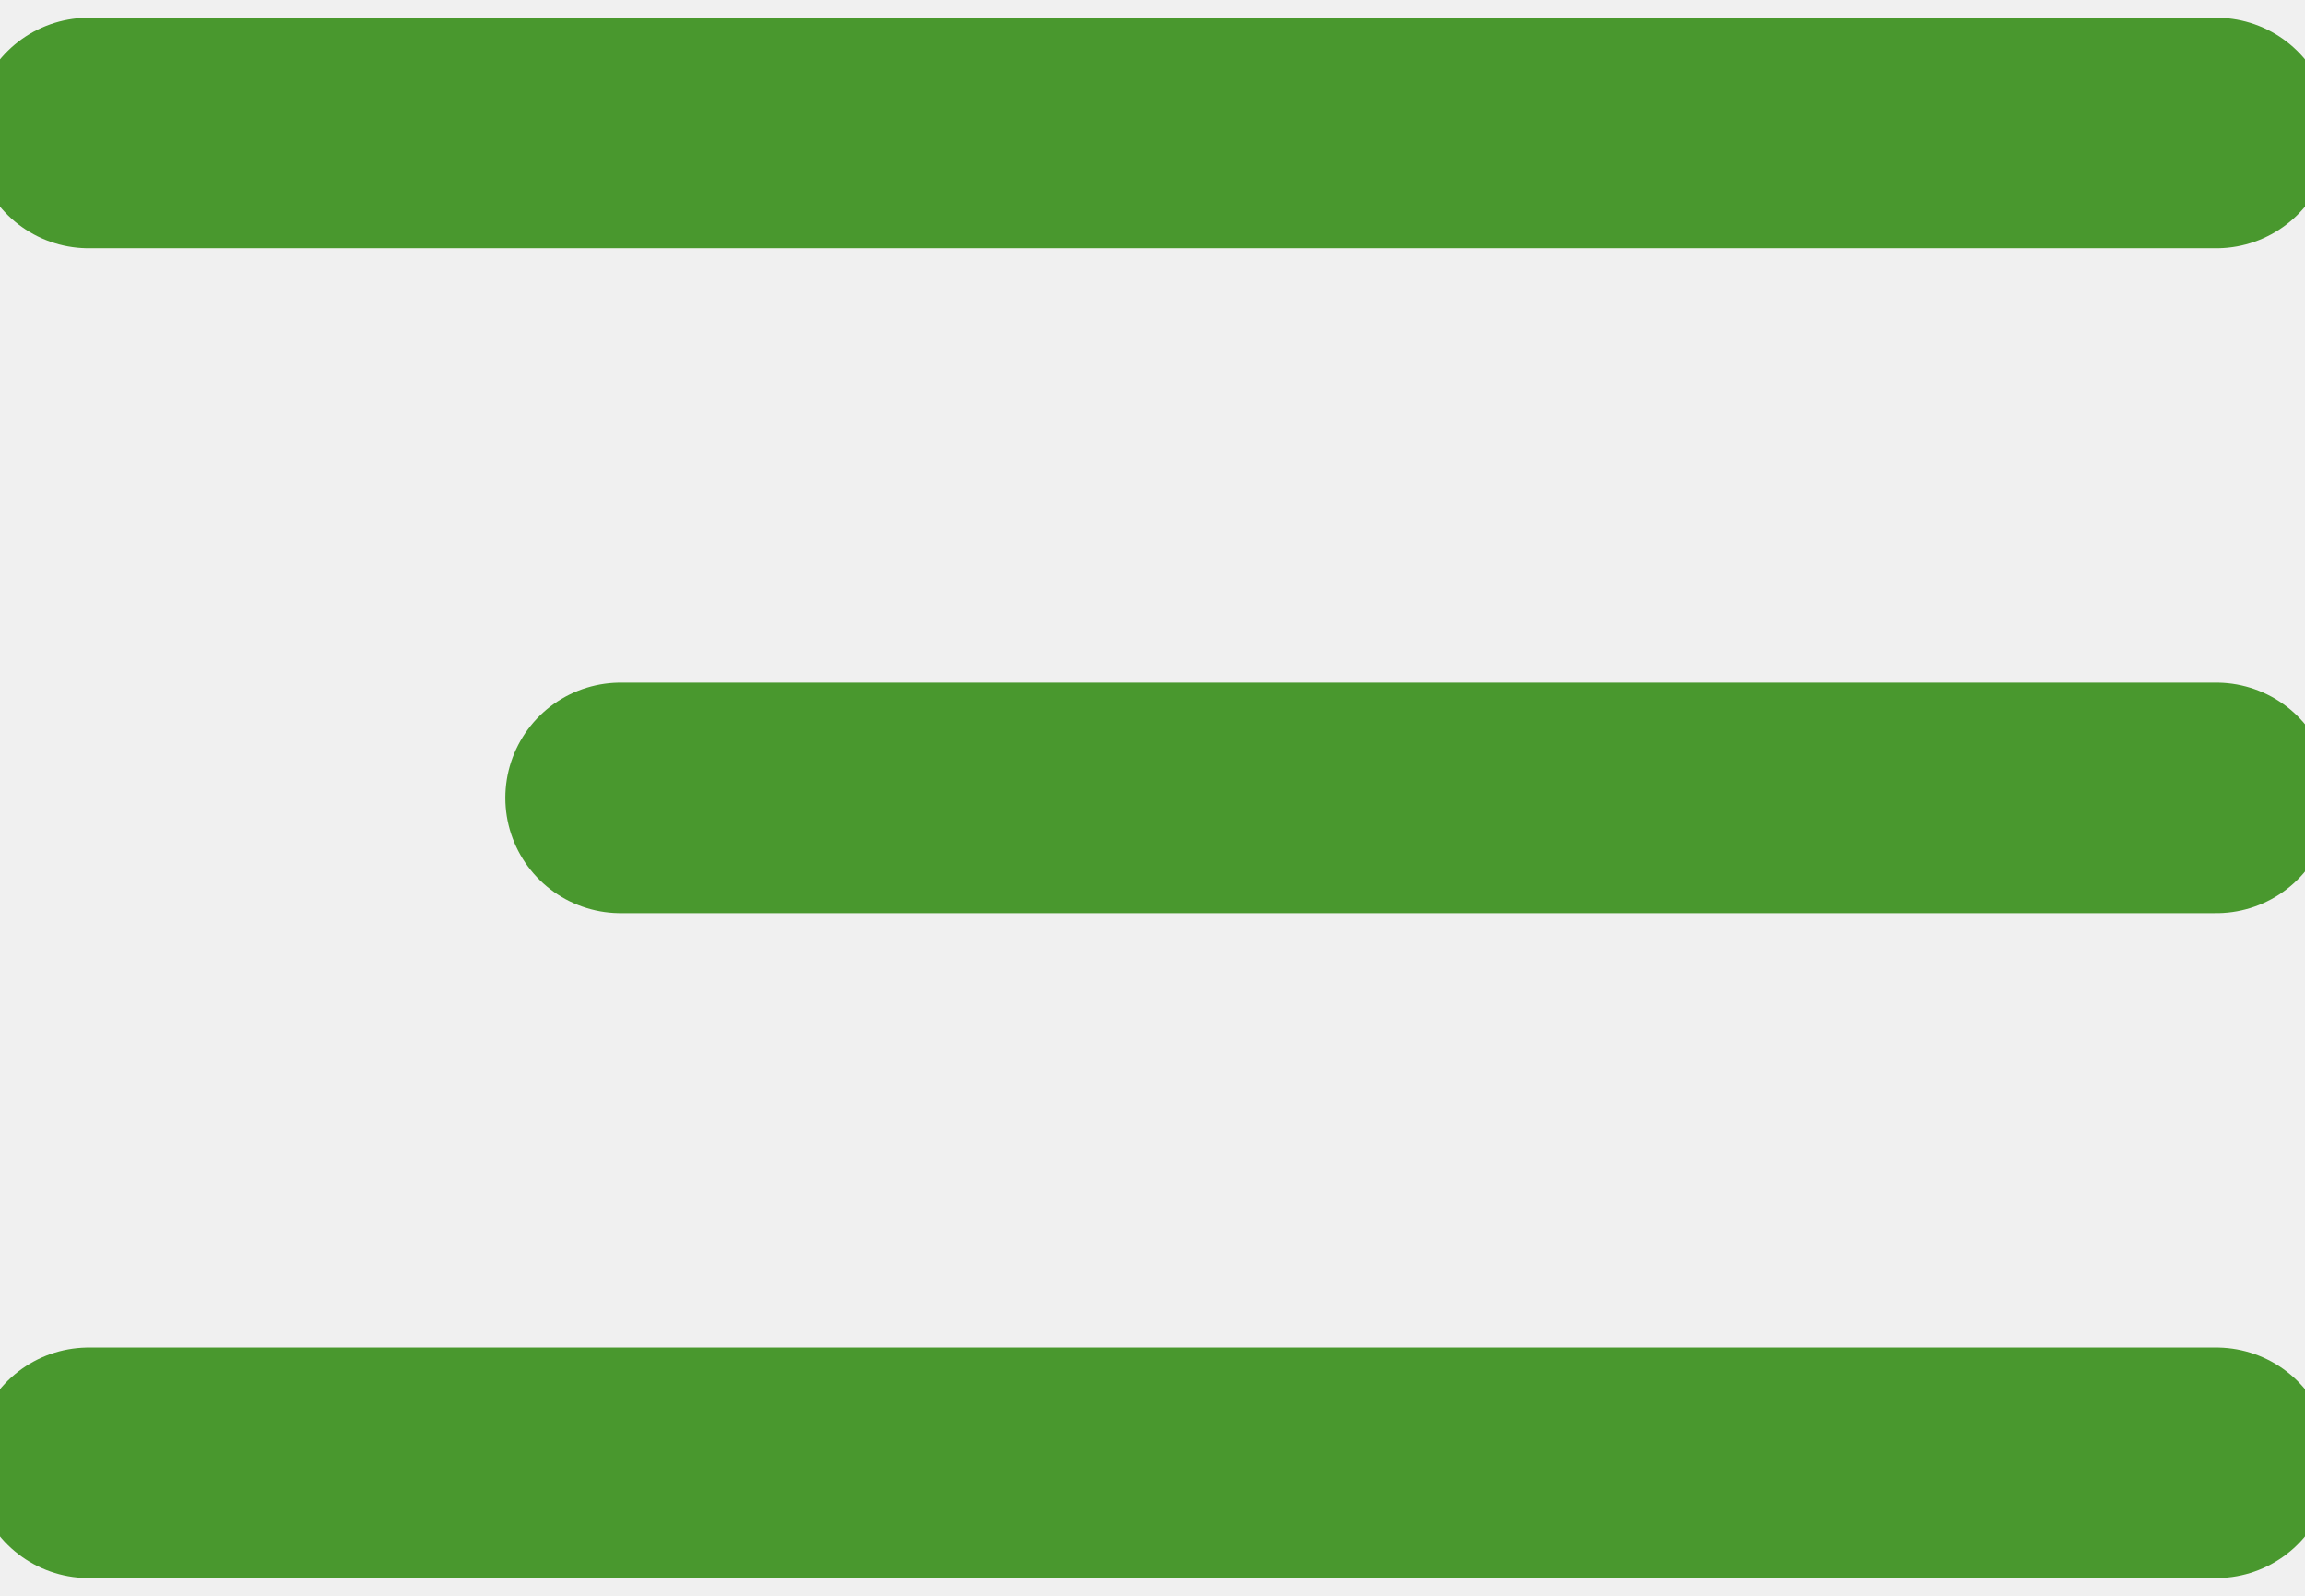
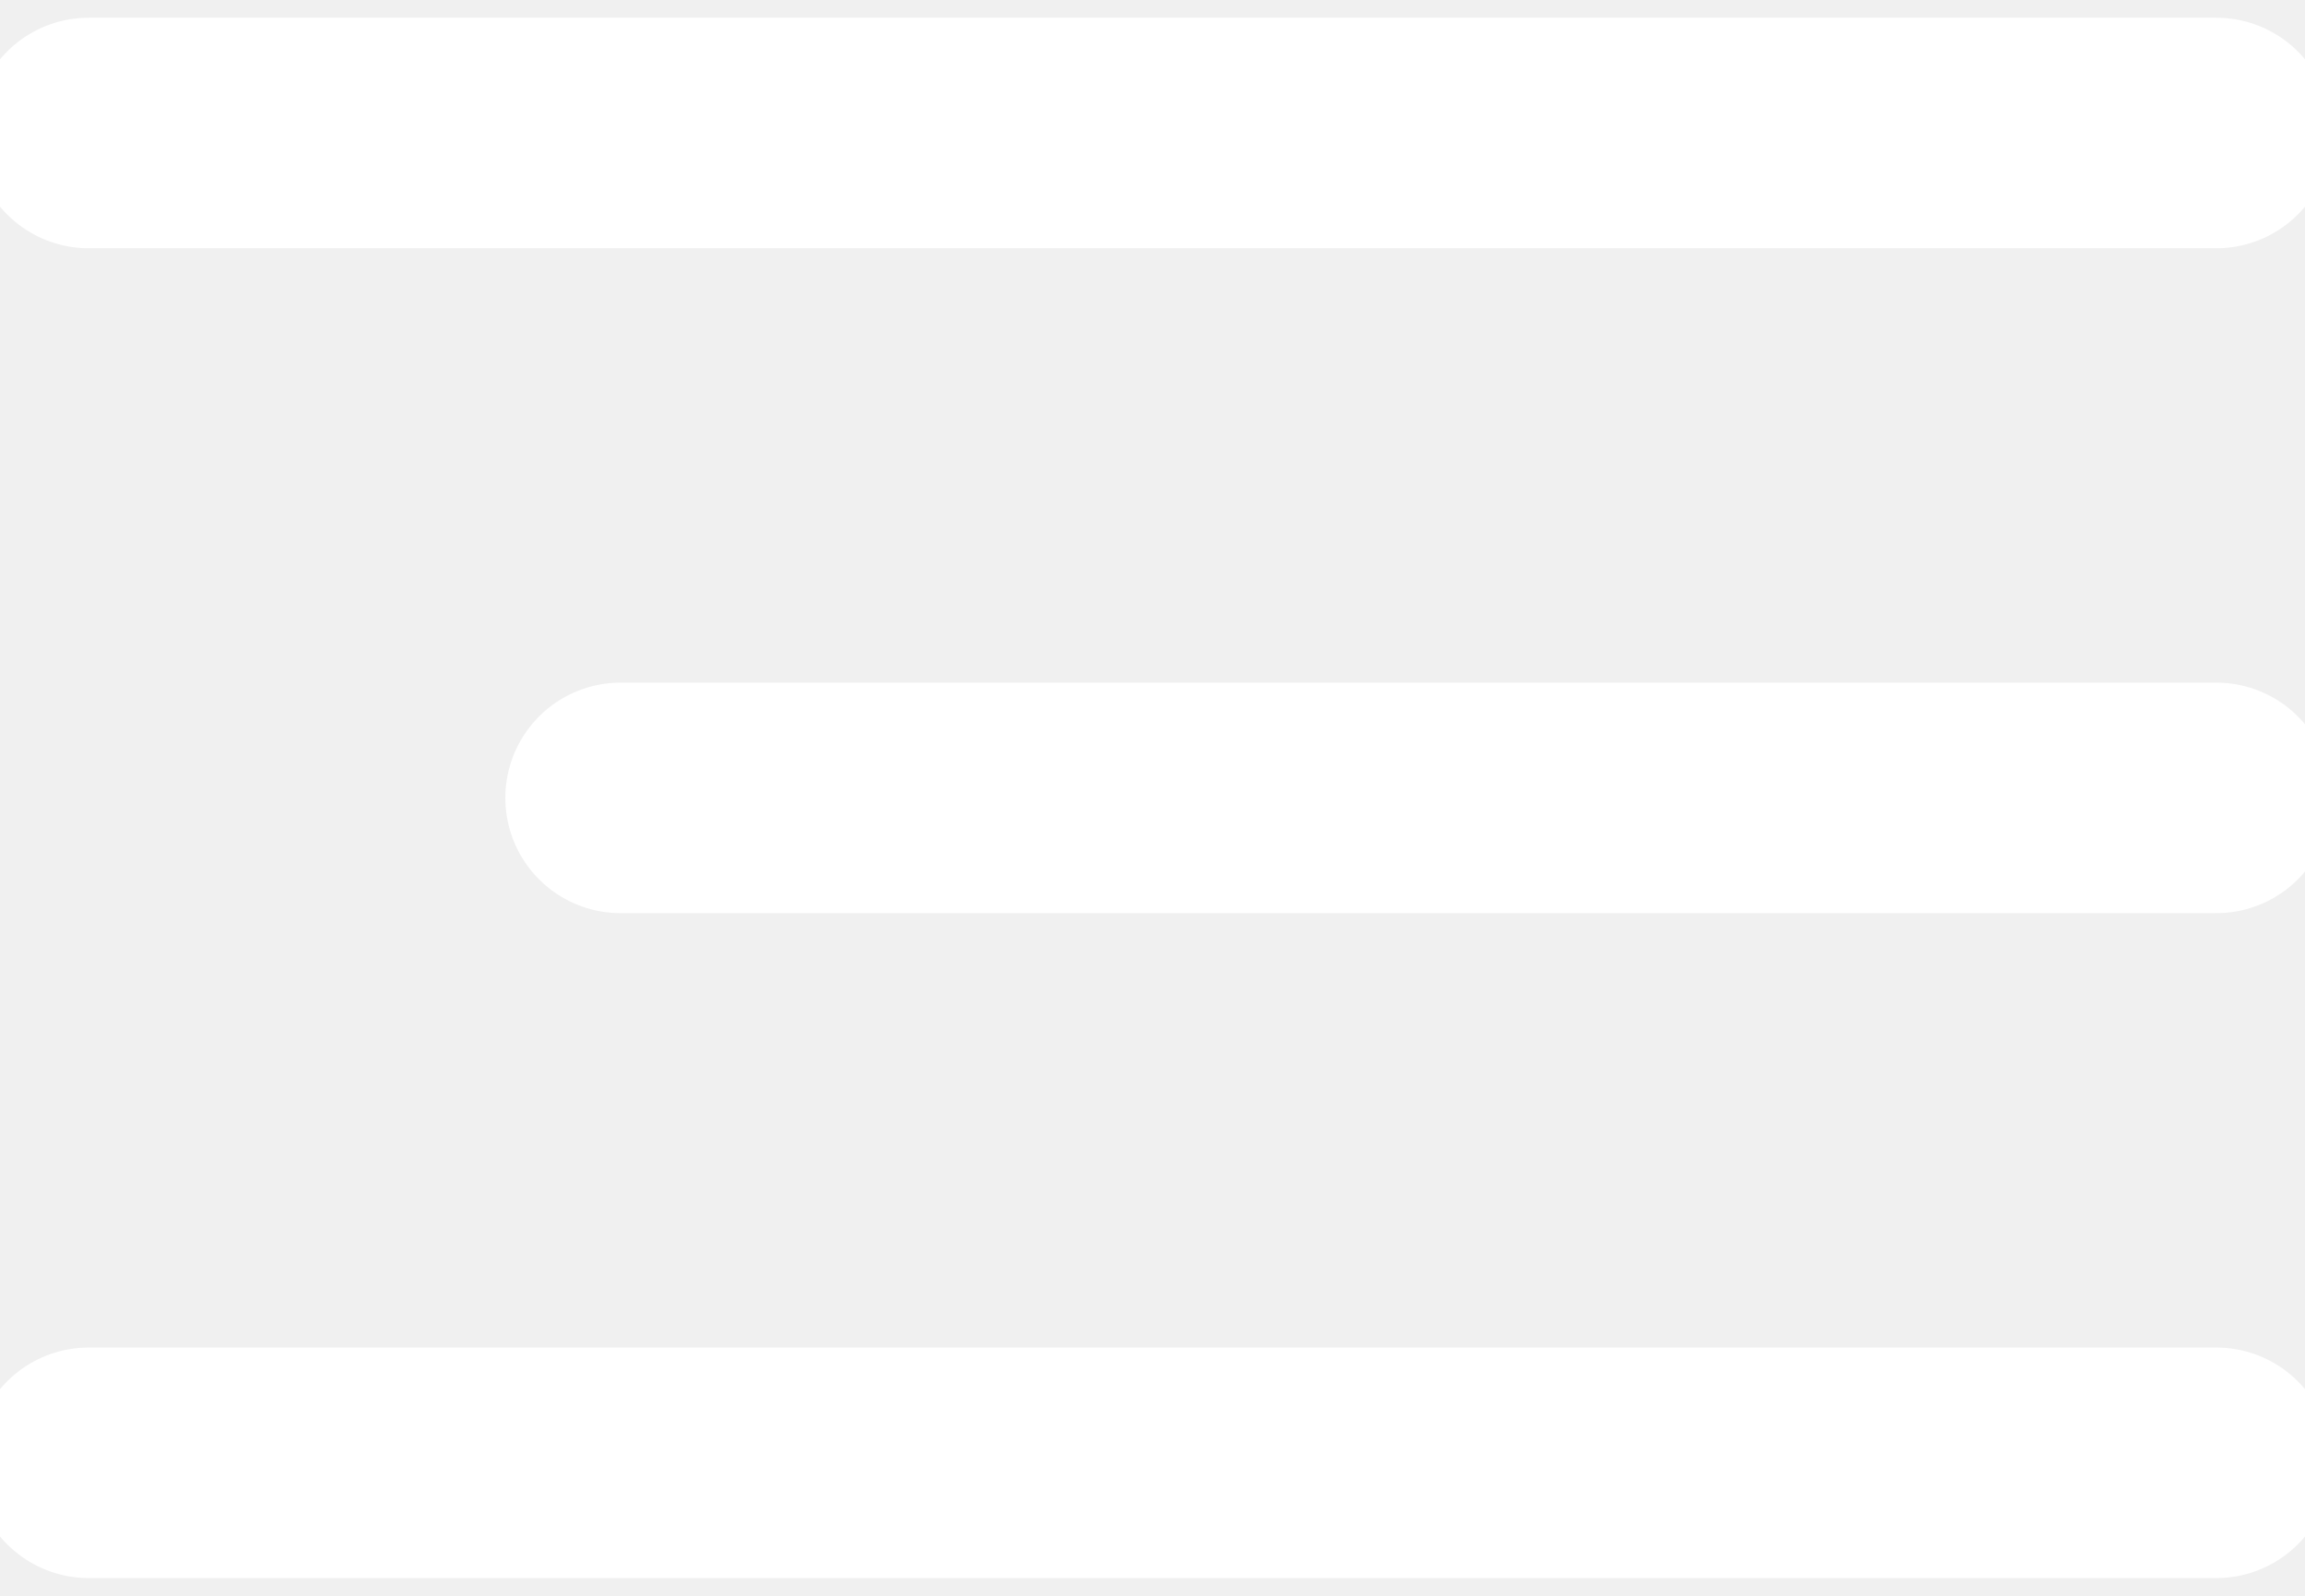
<svg xmlns="http://www.w3.org/2000/svg" width="26" height="18" viewBox="0 0 26 18" fill="none">
-   <path d="M1 1.5H25M7 9H25M1 16.5H25" stroke="#49982E" stroke-width="2.6" stroke-linecap="round" stroke-linejoin="round" />
+   <path d="M1 1.5H25M7 9H25M1 16.5H25" stroke="#FFFFFF" stroke-width="2.6" stroke-linecap="round" stroke-linejoin="round" />
</svg>
